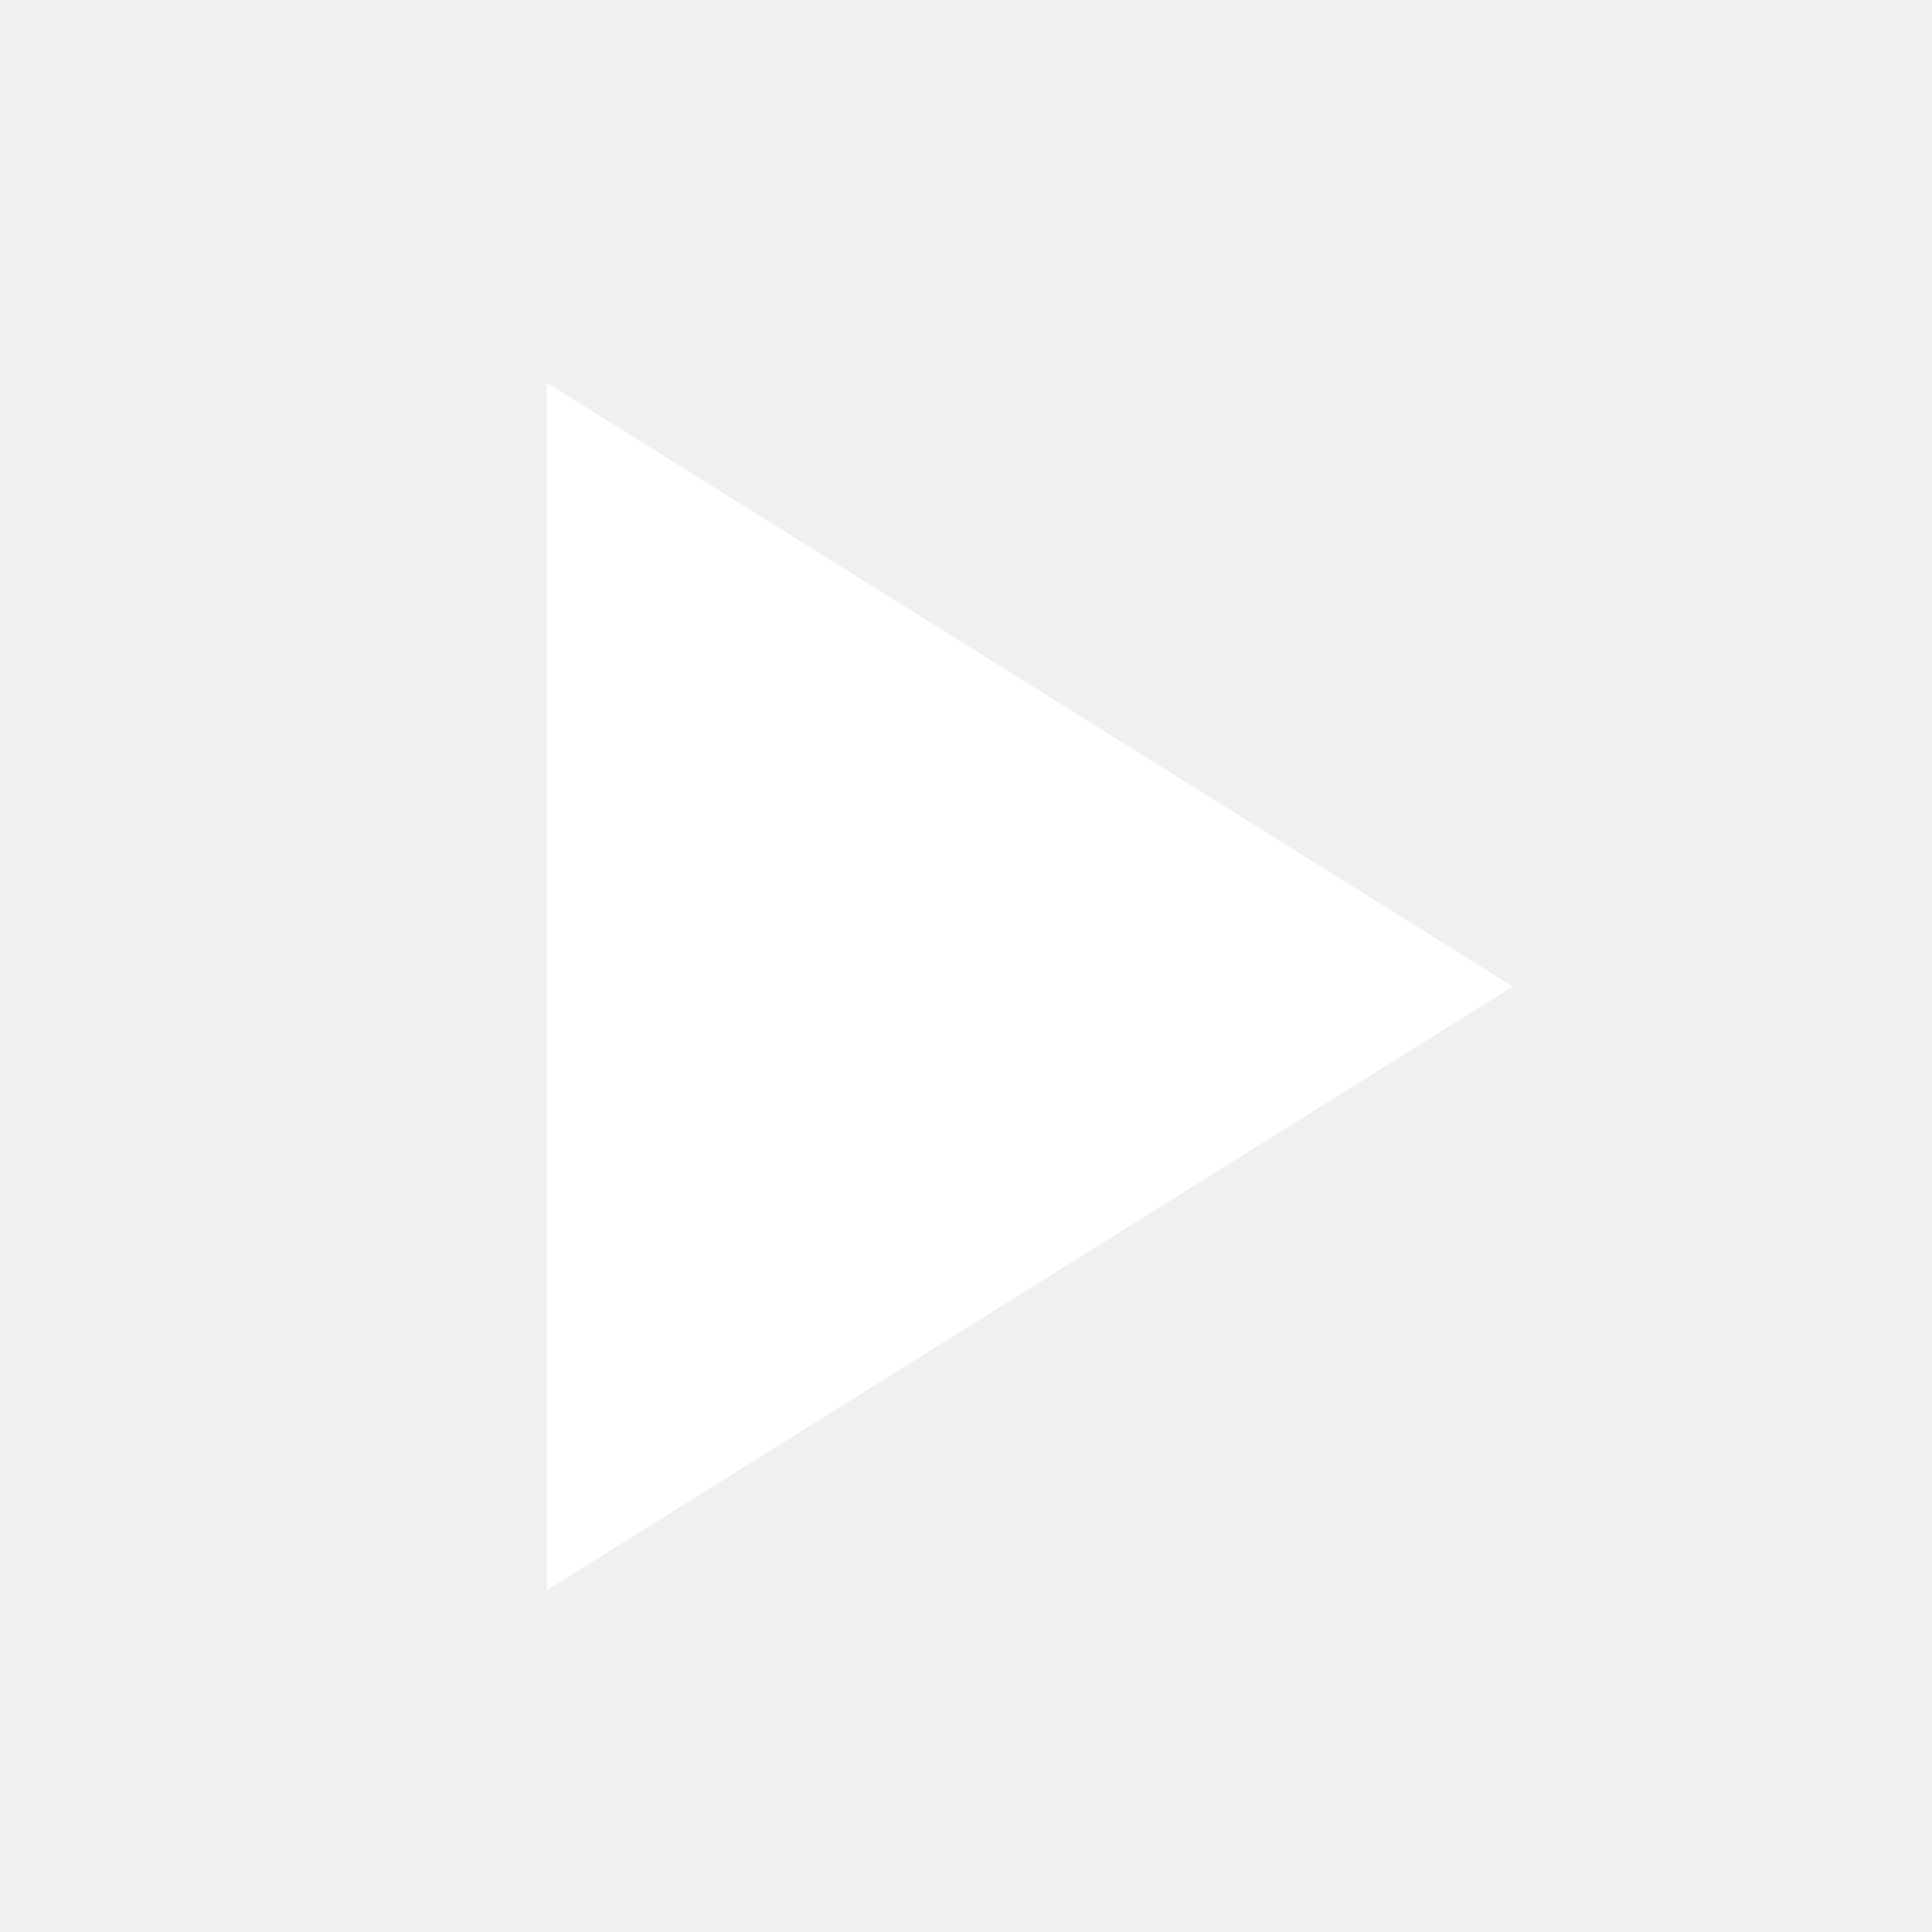
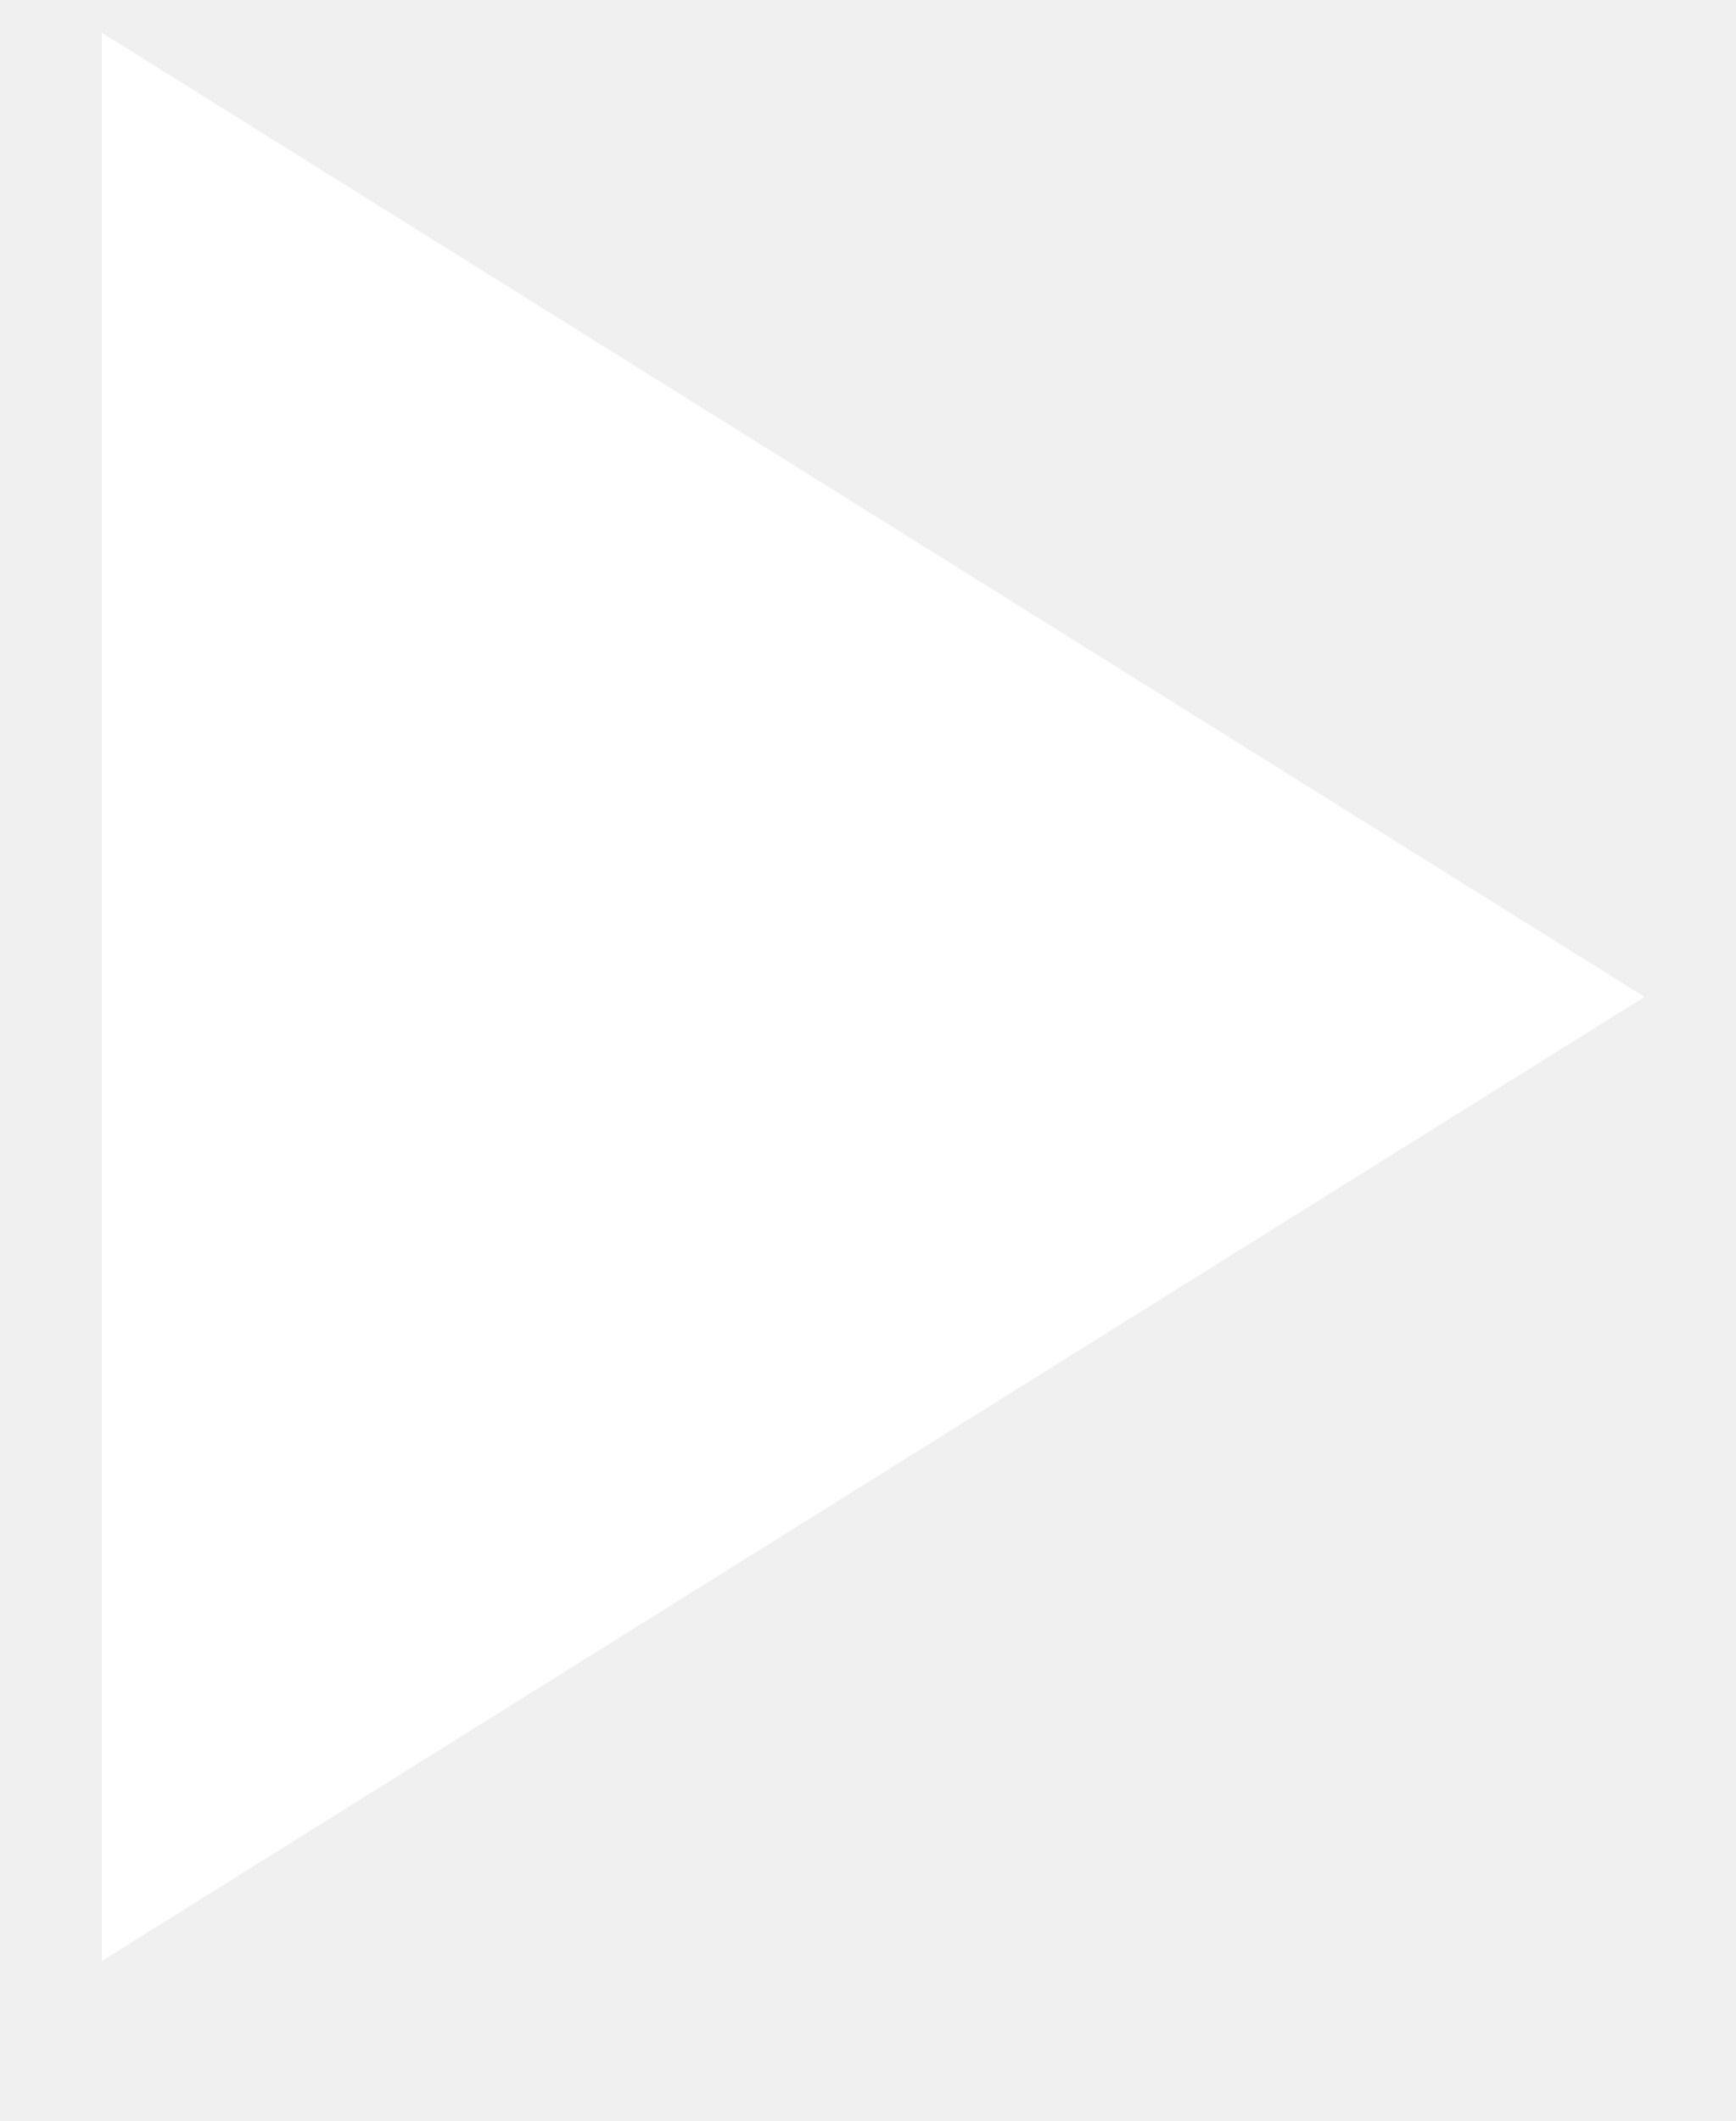
- <svg xmlns="http://www.w3.org/2000/svg" width="16" height="16" viewBox="0 0 16 16">
-   <g fill="none" fill-rule="evenodd">
-     <path d="M0 0h16v16H0z" />
-     <path fill="#FFF" d="M12.528 8.17l-8 5v-10z" />
+ <svg xmlns="http://www.w3.org/2000/svg" width="9px" height="11px" viewBox="0 0 9 11" version="1.1">
+   <g id="Page-1" stroke="none" stroke-width="1" fill="none" fill-rule="evenodd">
+     <g id="play-video-icon" transform="translate(-4, -3)">
+       <polygon id="Path" points="0 0 16 0 16 16 0 16" />
+       <polygon id="Path" fill="#fff" fill-rule="nonzero" points="12.528 8.17 4.528 13.17 4.528 3.17" />
+     </g>
  </g>
</svg>
